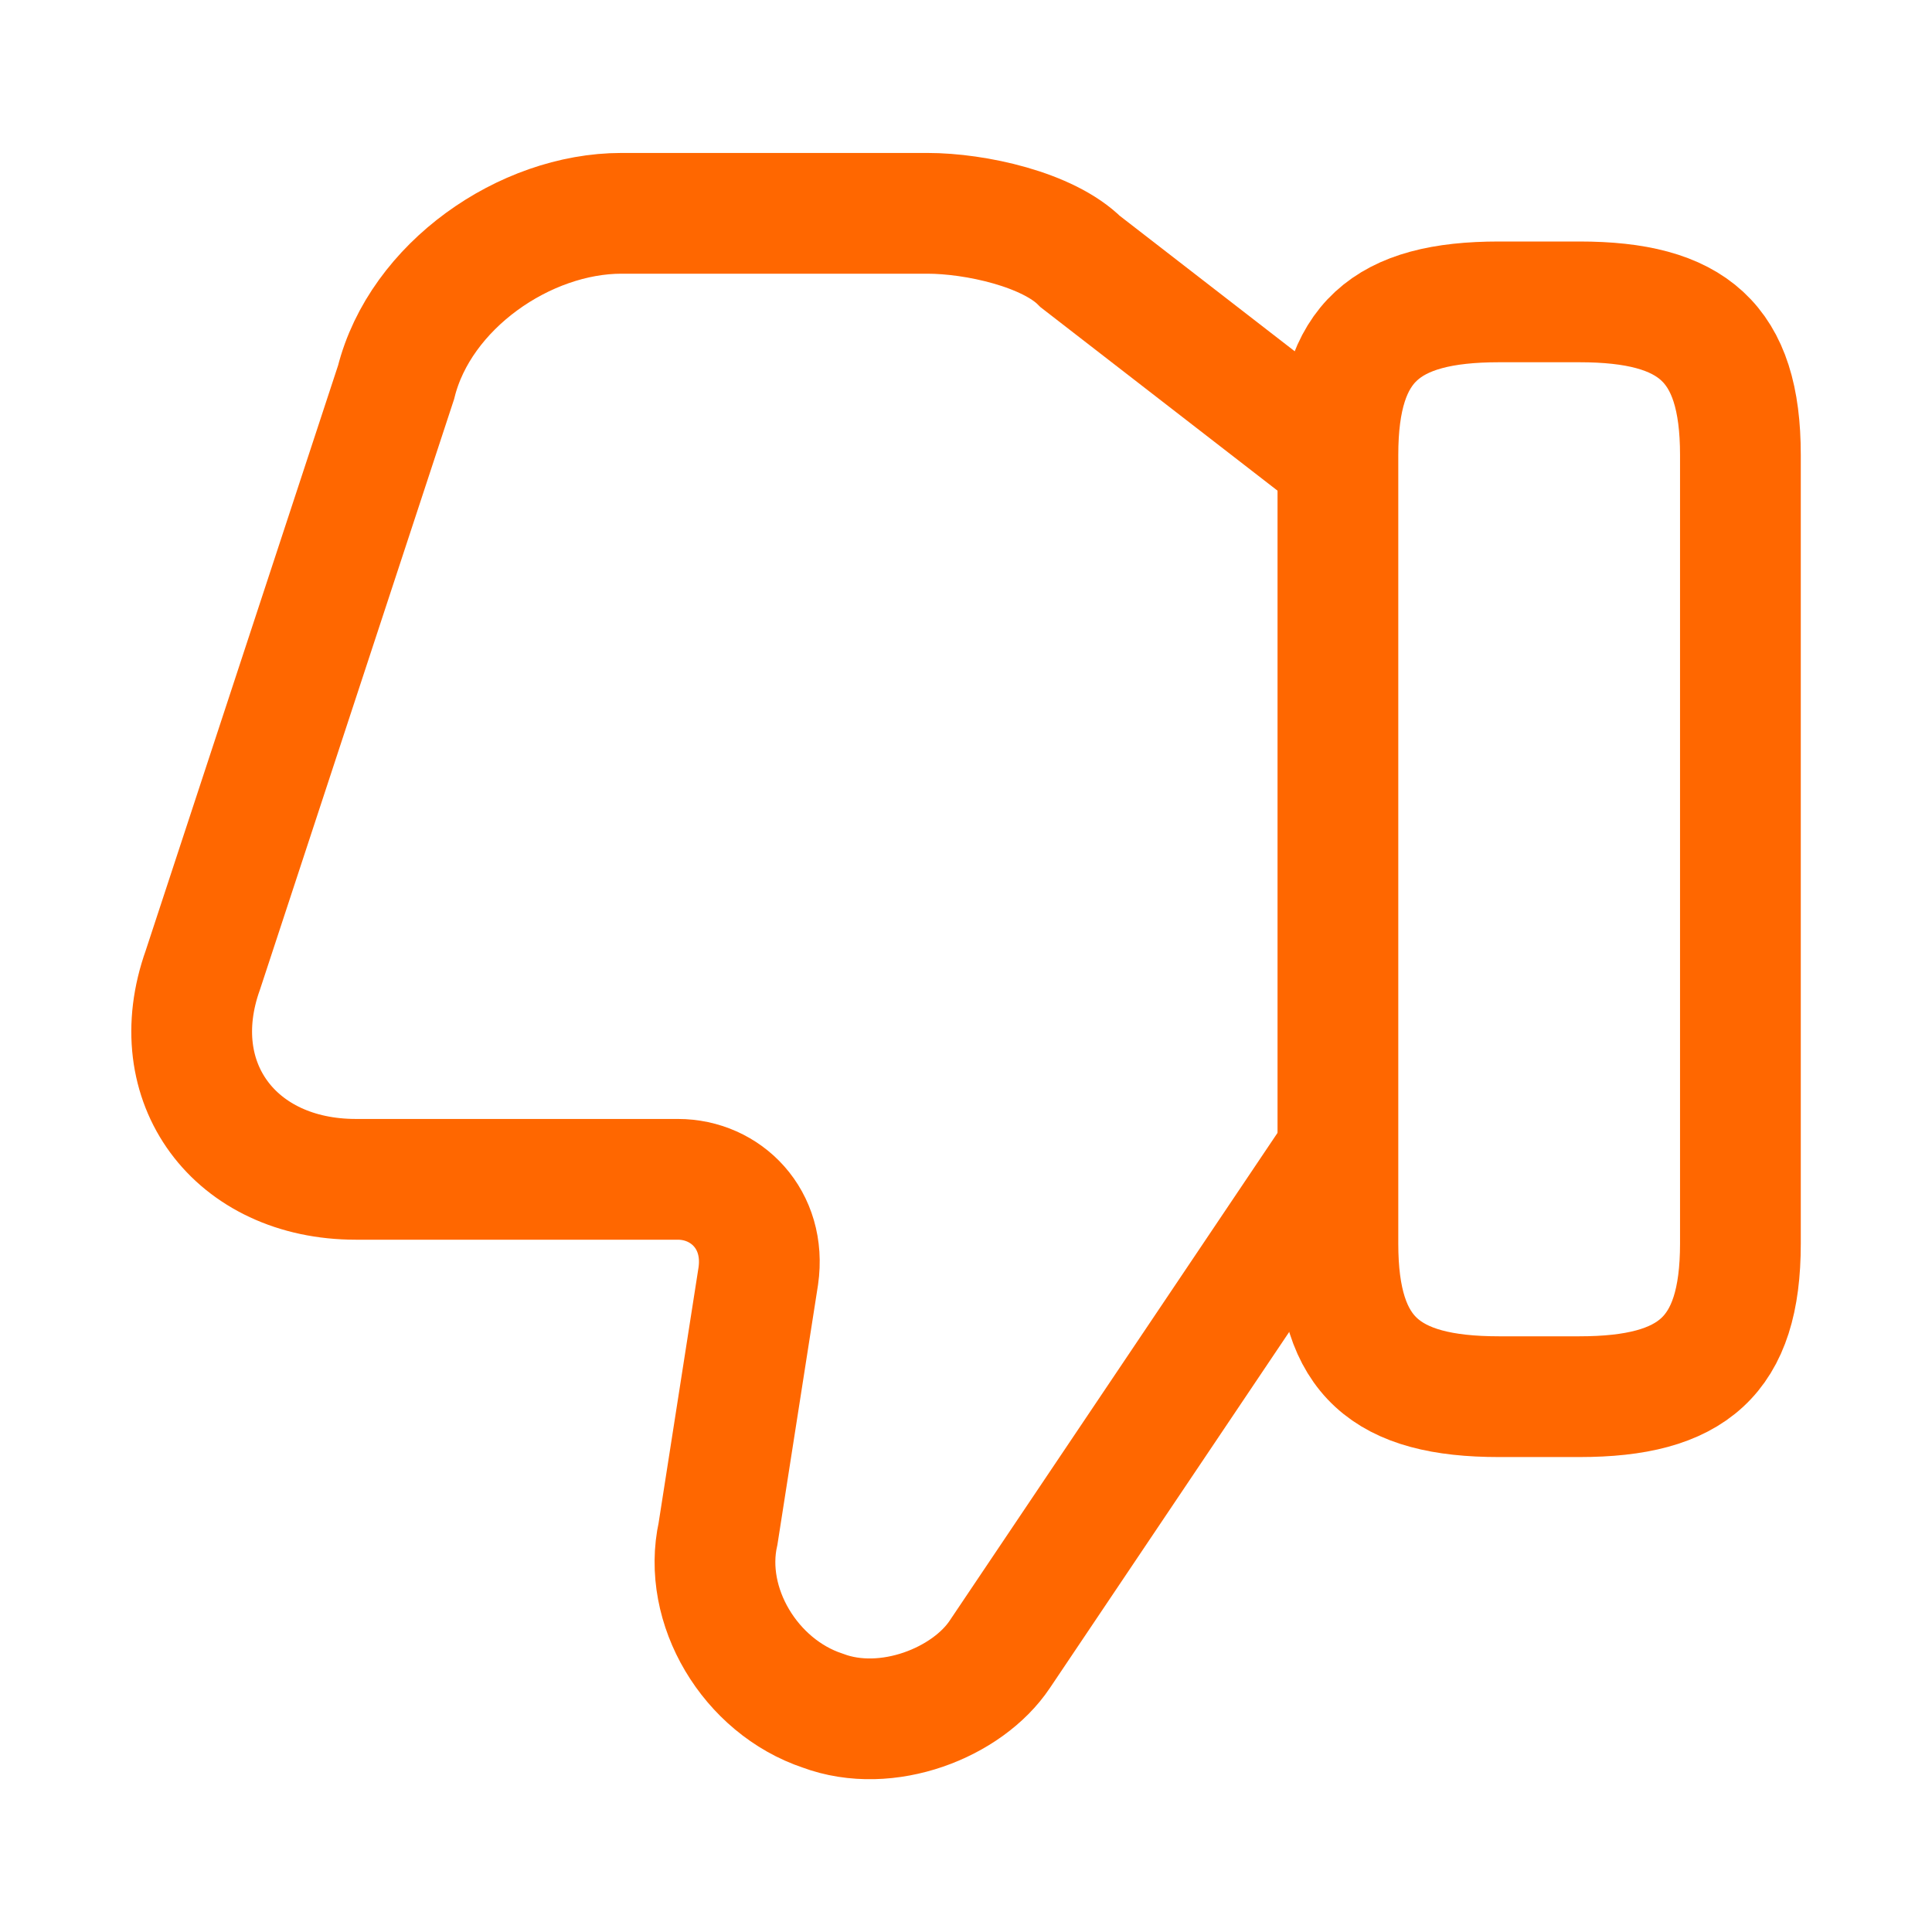
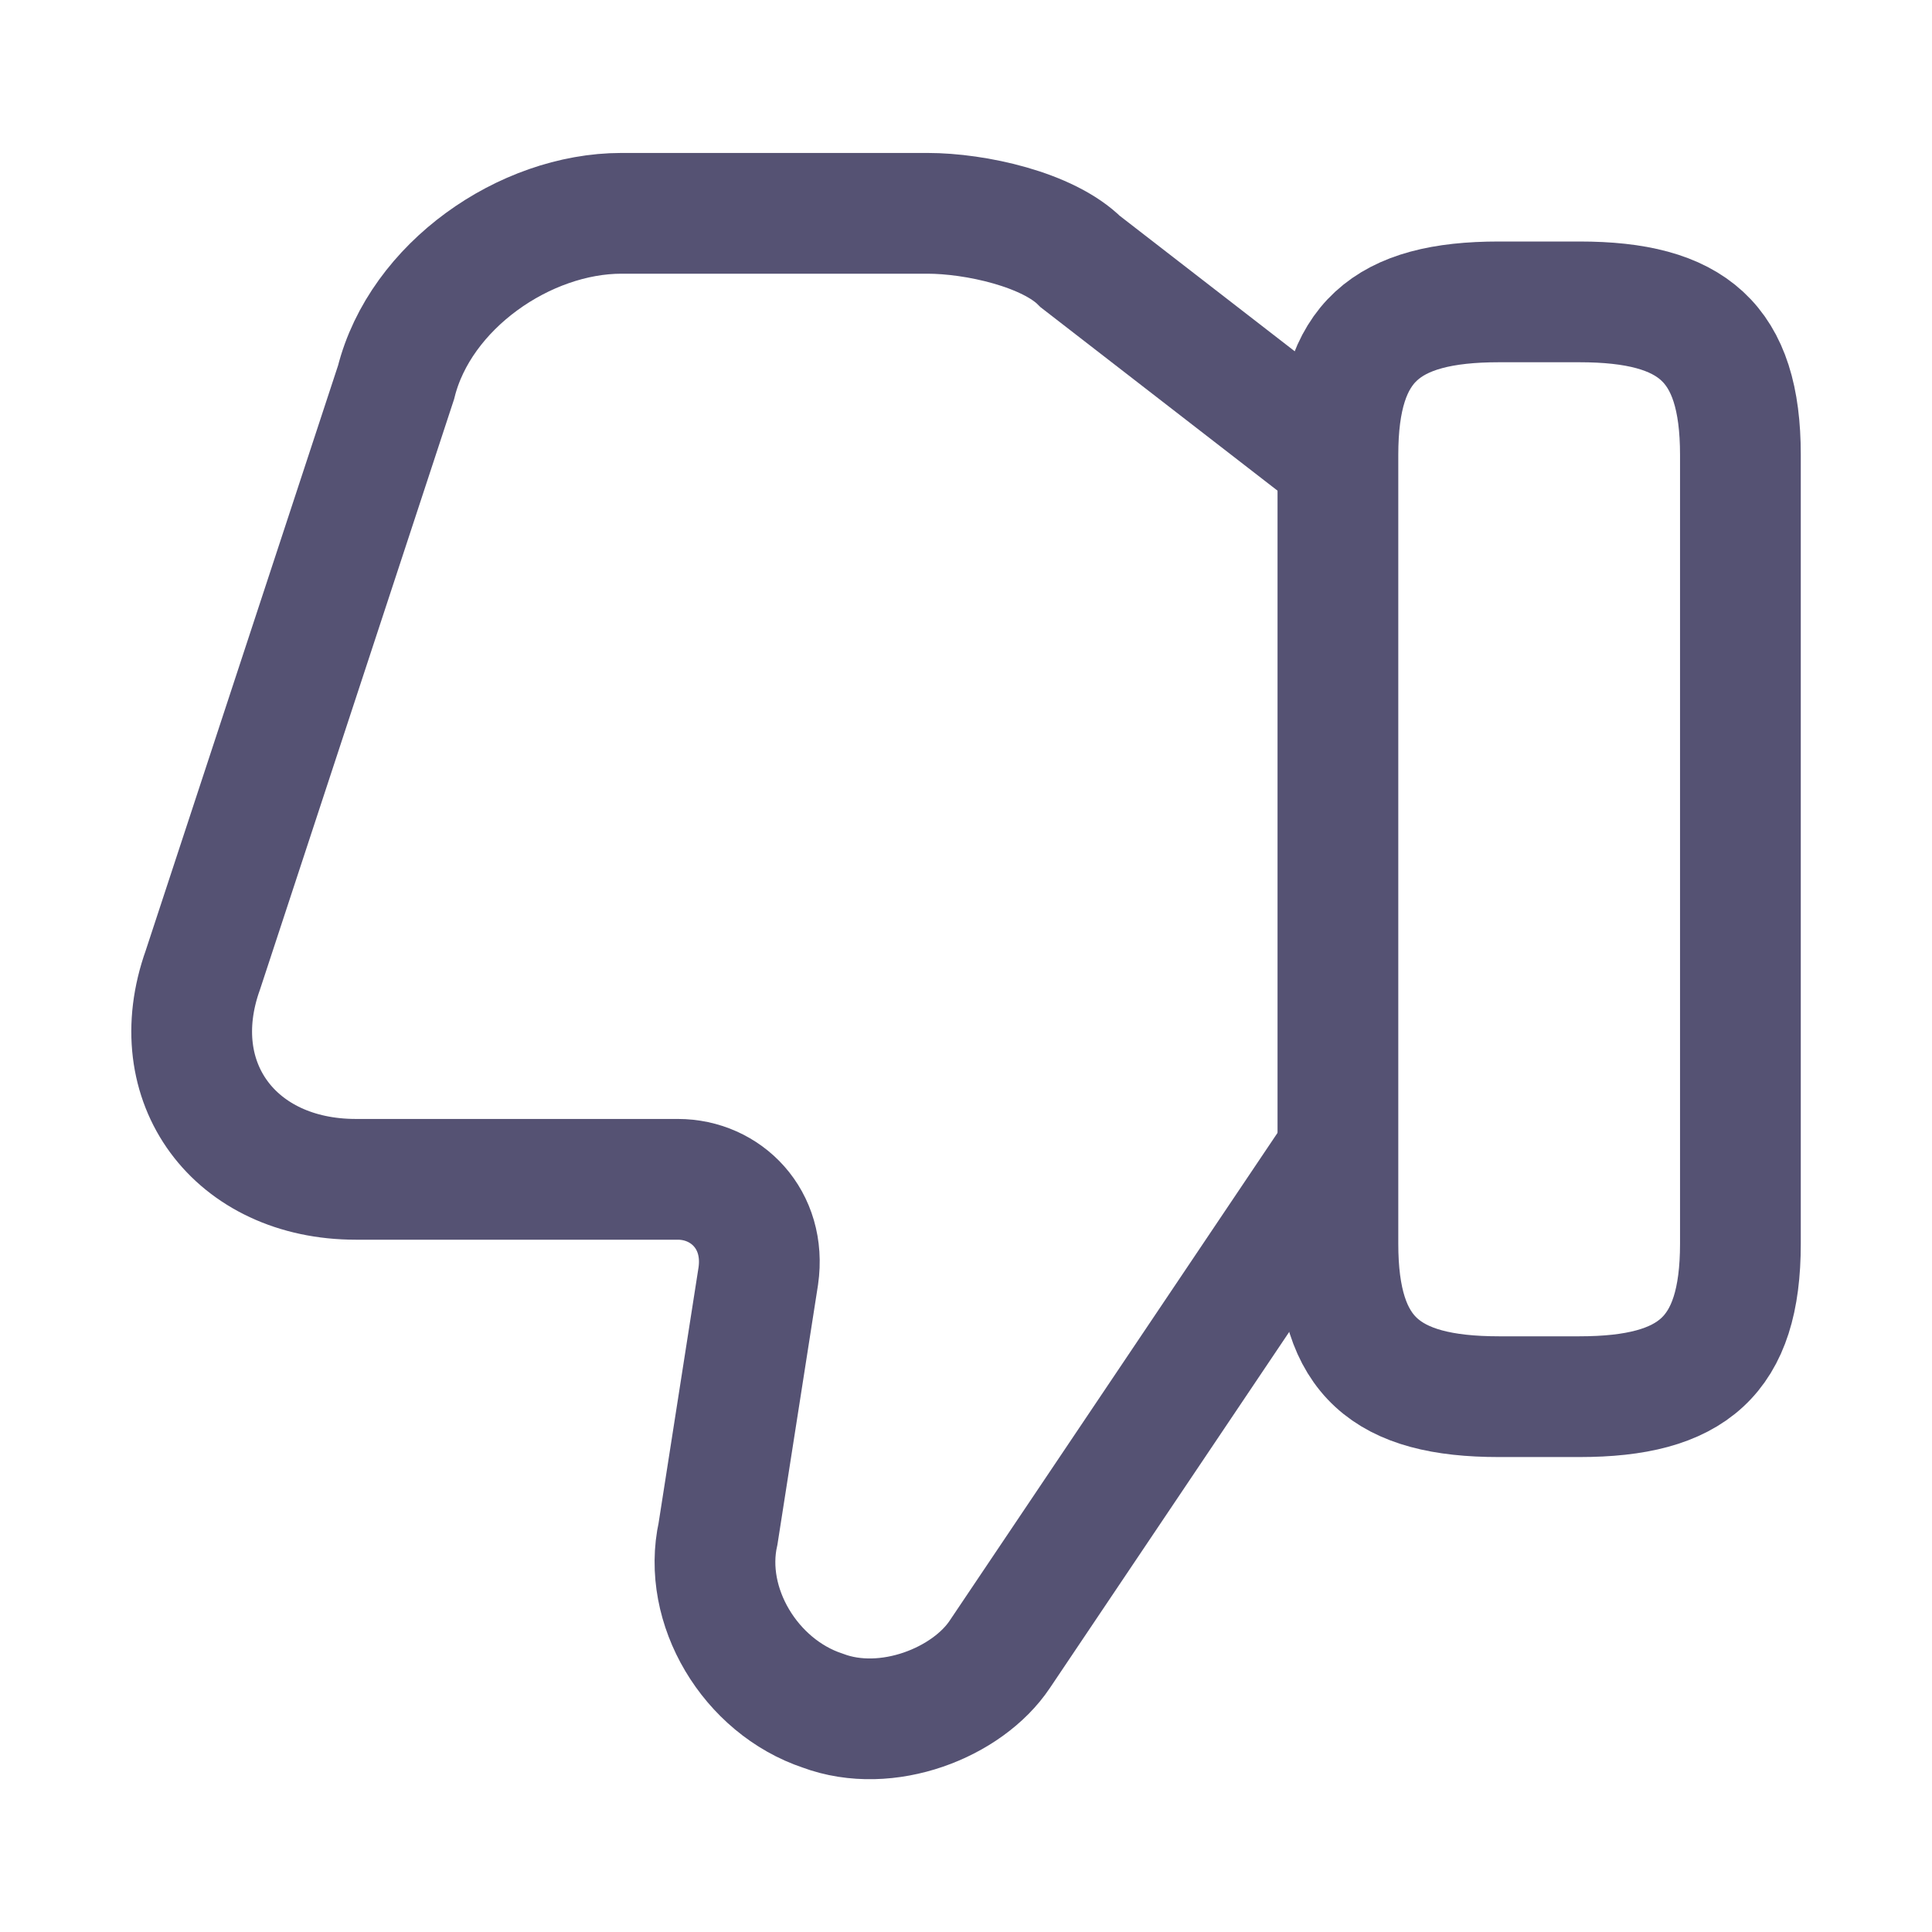
<svg xmlns="http://www.w3.org/2000/svg" width="24" height="24" viewBox="0 0 24 24" fill="none">
-   <path d="M16.52 5.65L13.42 3.25C13.02 2.85 12.12 2.65 11.52 2.65H7.72C6.52 2.65 5.22 3.55 4.92 4.75L2.52 12.05C2.02 13.45 2.92 14.65 4.42 14.65H8.42C9.02 14.65 9.52 15.15 9.42 15.85L8.92 19.05C8.72 19.95 9.32 20.95 10.22 21.25C11.02 21.55 12.02 21.15 12.42 20.55L16.52 14.45" stroke="#FF6700" stroke-width="1.5" stroke-miterlimit="10" />
-   <path d="M21.62 5.65V15.45C21.62 16.85 21.02 17.35 19.62 17.35H18.62C17.22 17.35 16.62 16.85 16.62 15.45V5.65C16.62 4.25 17.22 3.75 18.62 3.75H19.62C21.02 3.75 21.62 4.25 21.62 5.65Z" stroke="#FF6700" stroke-width="1.5" stroke-linecap="round" stroke-linejoin="round" />
+   <path d="M16.52 5.65L13.42 3.25C13.02 2.85 12.12 2.65 11.52 2.65H7.72C6.52 2.65 5.22 3.55 4.92 4.75L2.52 12.05C2.02 13.45 2.92 14.65 4.42 14.65H8.42C9.02 14.65 9.52 15.15 9.42 15.85L8.92 19.05C8.72 19.95 9.32 20.95 10.22 21.25C11.02 21.55 12.02 21.15 12.42 20.55L16.52 14.45" stroke="#555273" stroke-width="1.5" stroke-miterlimit="10" />
+   <path d="M21.62 5.65V15.45C21.62 16.85 21.02 17.35 19.62 17.35H18.62C17.22 17.35 16.62 16.85 16.62 15.45V5.65C16.62 4.25 17.22 3.75 18.62 3.75H19.62C21.02 3.75 21.62 4.25 21.62 5.65Z" stroke="#555273" stroke-width="1.5" stroke-linecap="round" stroke-linejoin="round" />
</svg>
